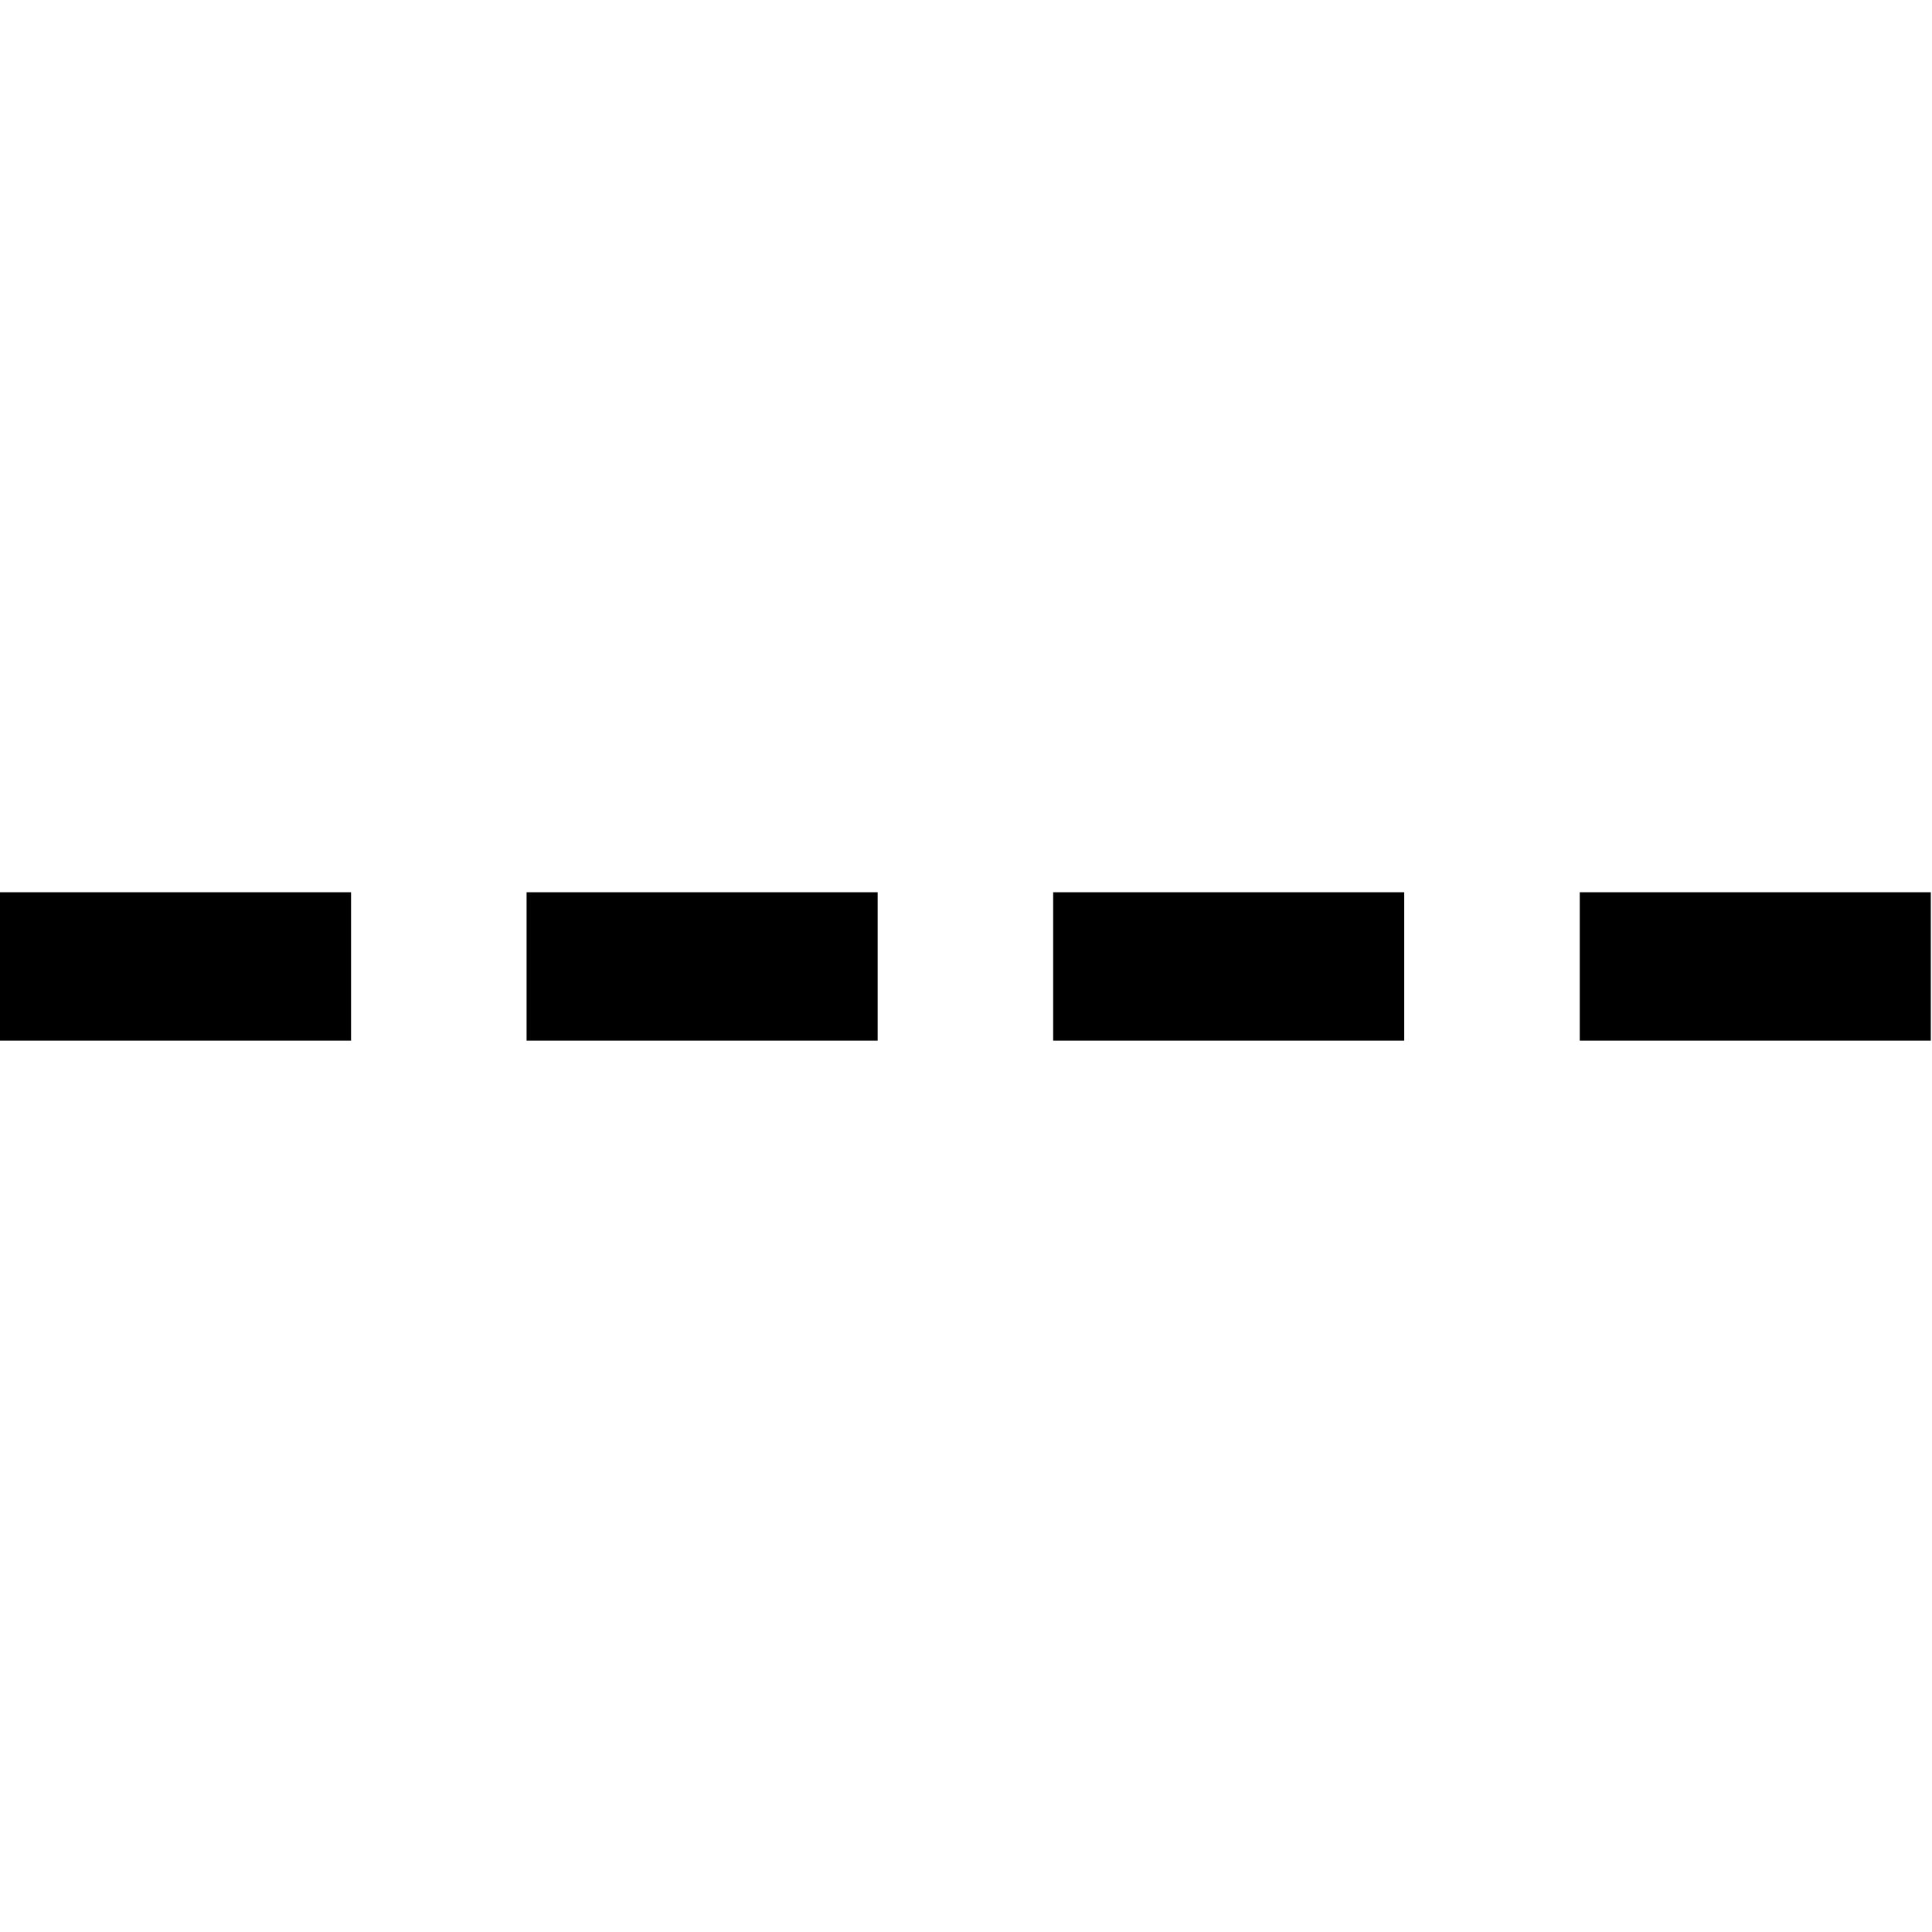
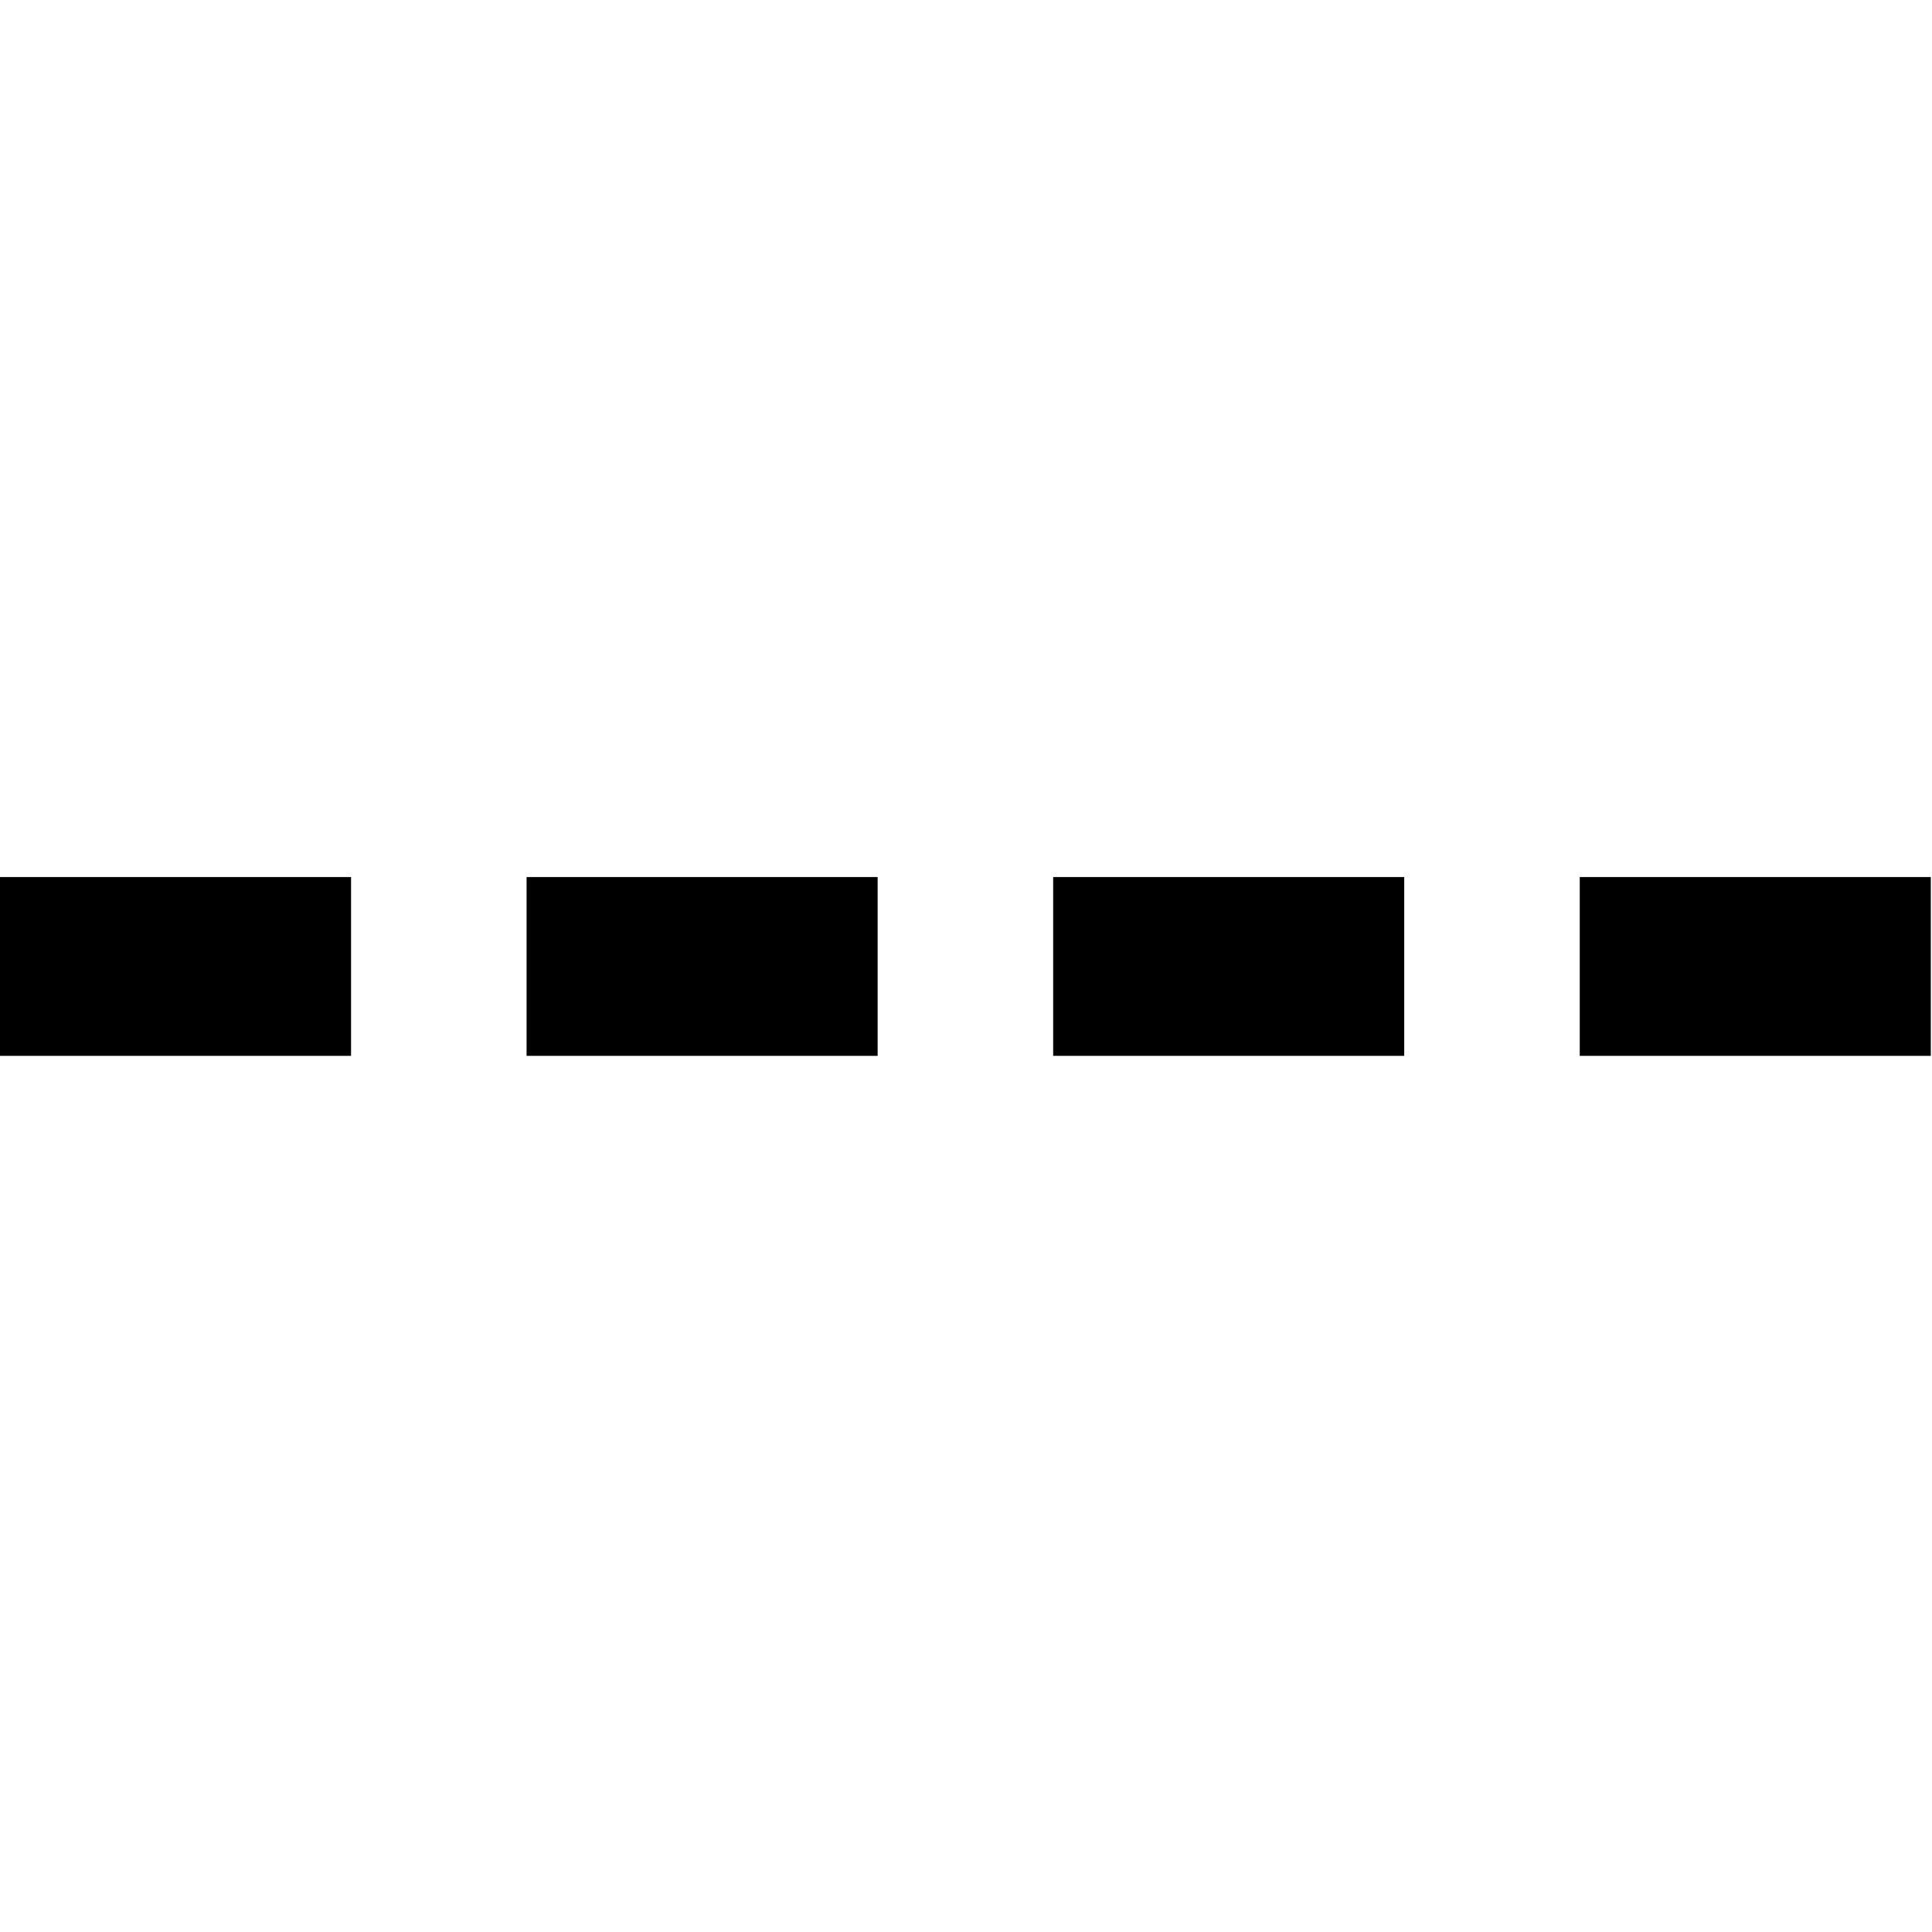
<svg xmlns="http://www.w3.org/2000/svg" width="6.483" height="6.483">
-   <path stroke-miterlimit="10" style="fill:none;stroke:#000000;stroke-width:0.498;stroke-miterlimit:10" d="m 0,3.243 6.483,2e-7" stroke-dasharray="1.178, 0.589" />
+   <path stroke-miterlimit="10" style="fill:none;stroke:#000000;stroke-width:0.6;stroke-miterlimit:10" d="m 0,3.243 6.483,2e-7" stroke-dasharray="1.178, 0.589" />
</svg>
